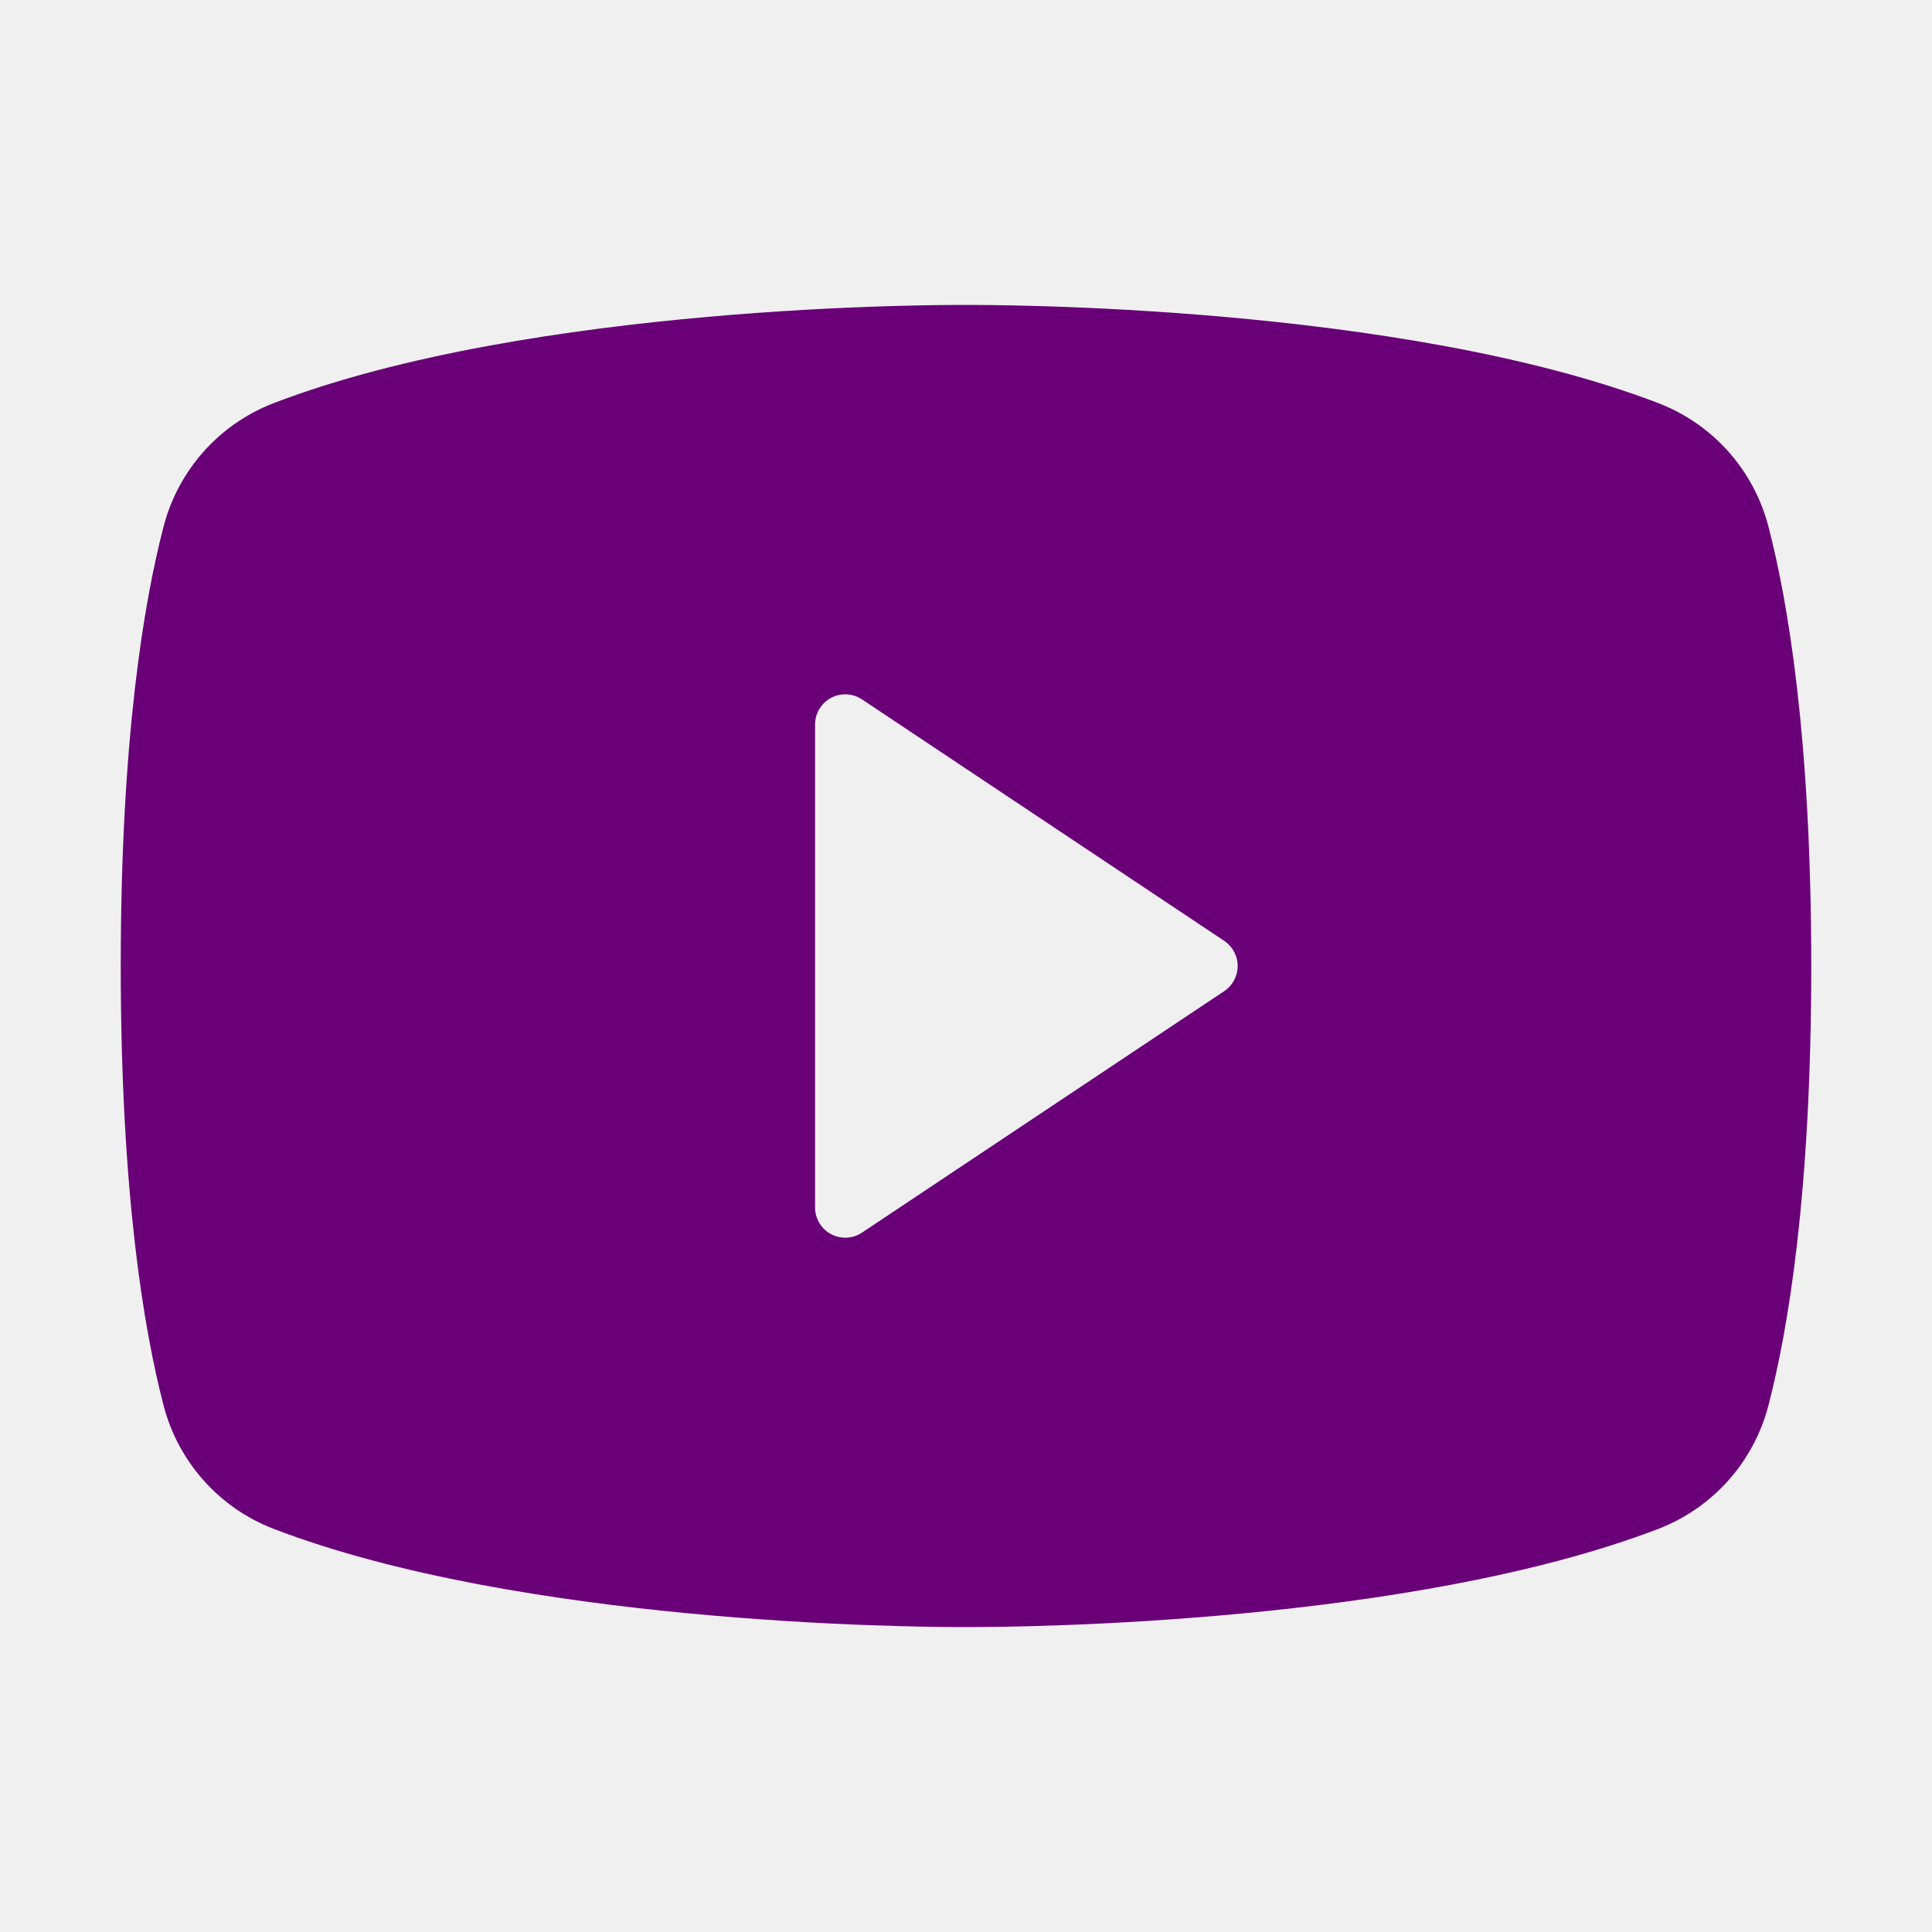
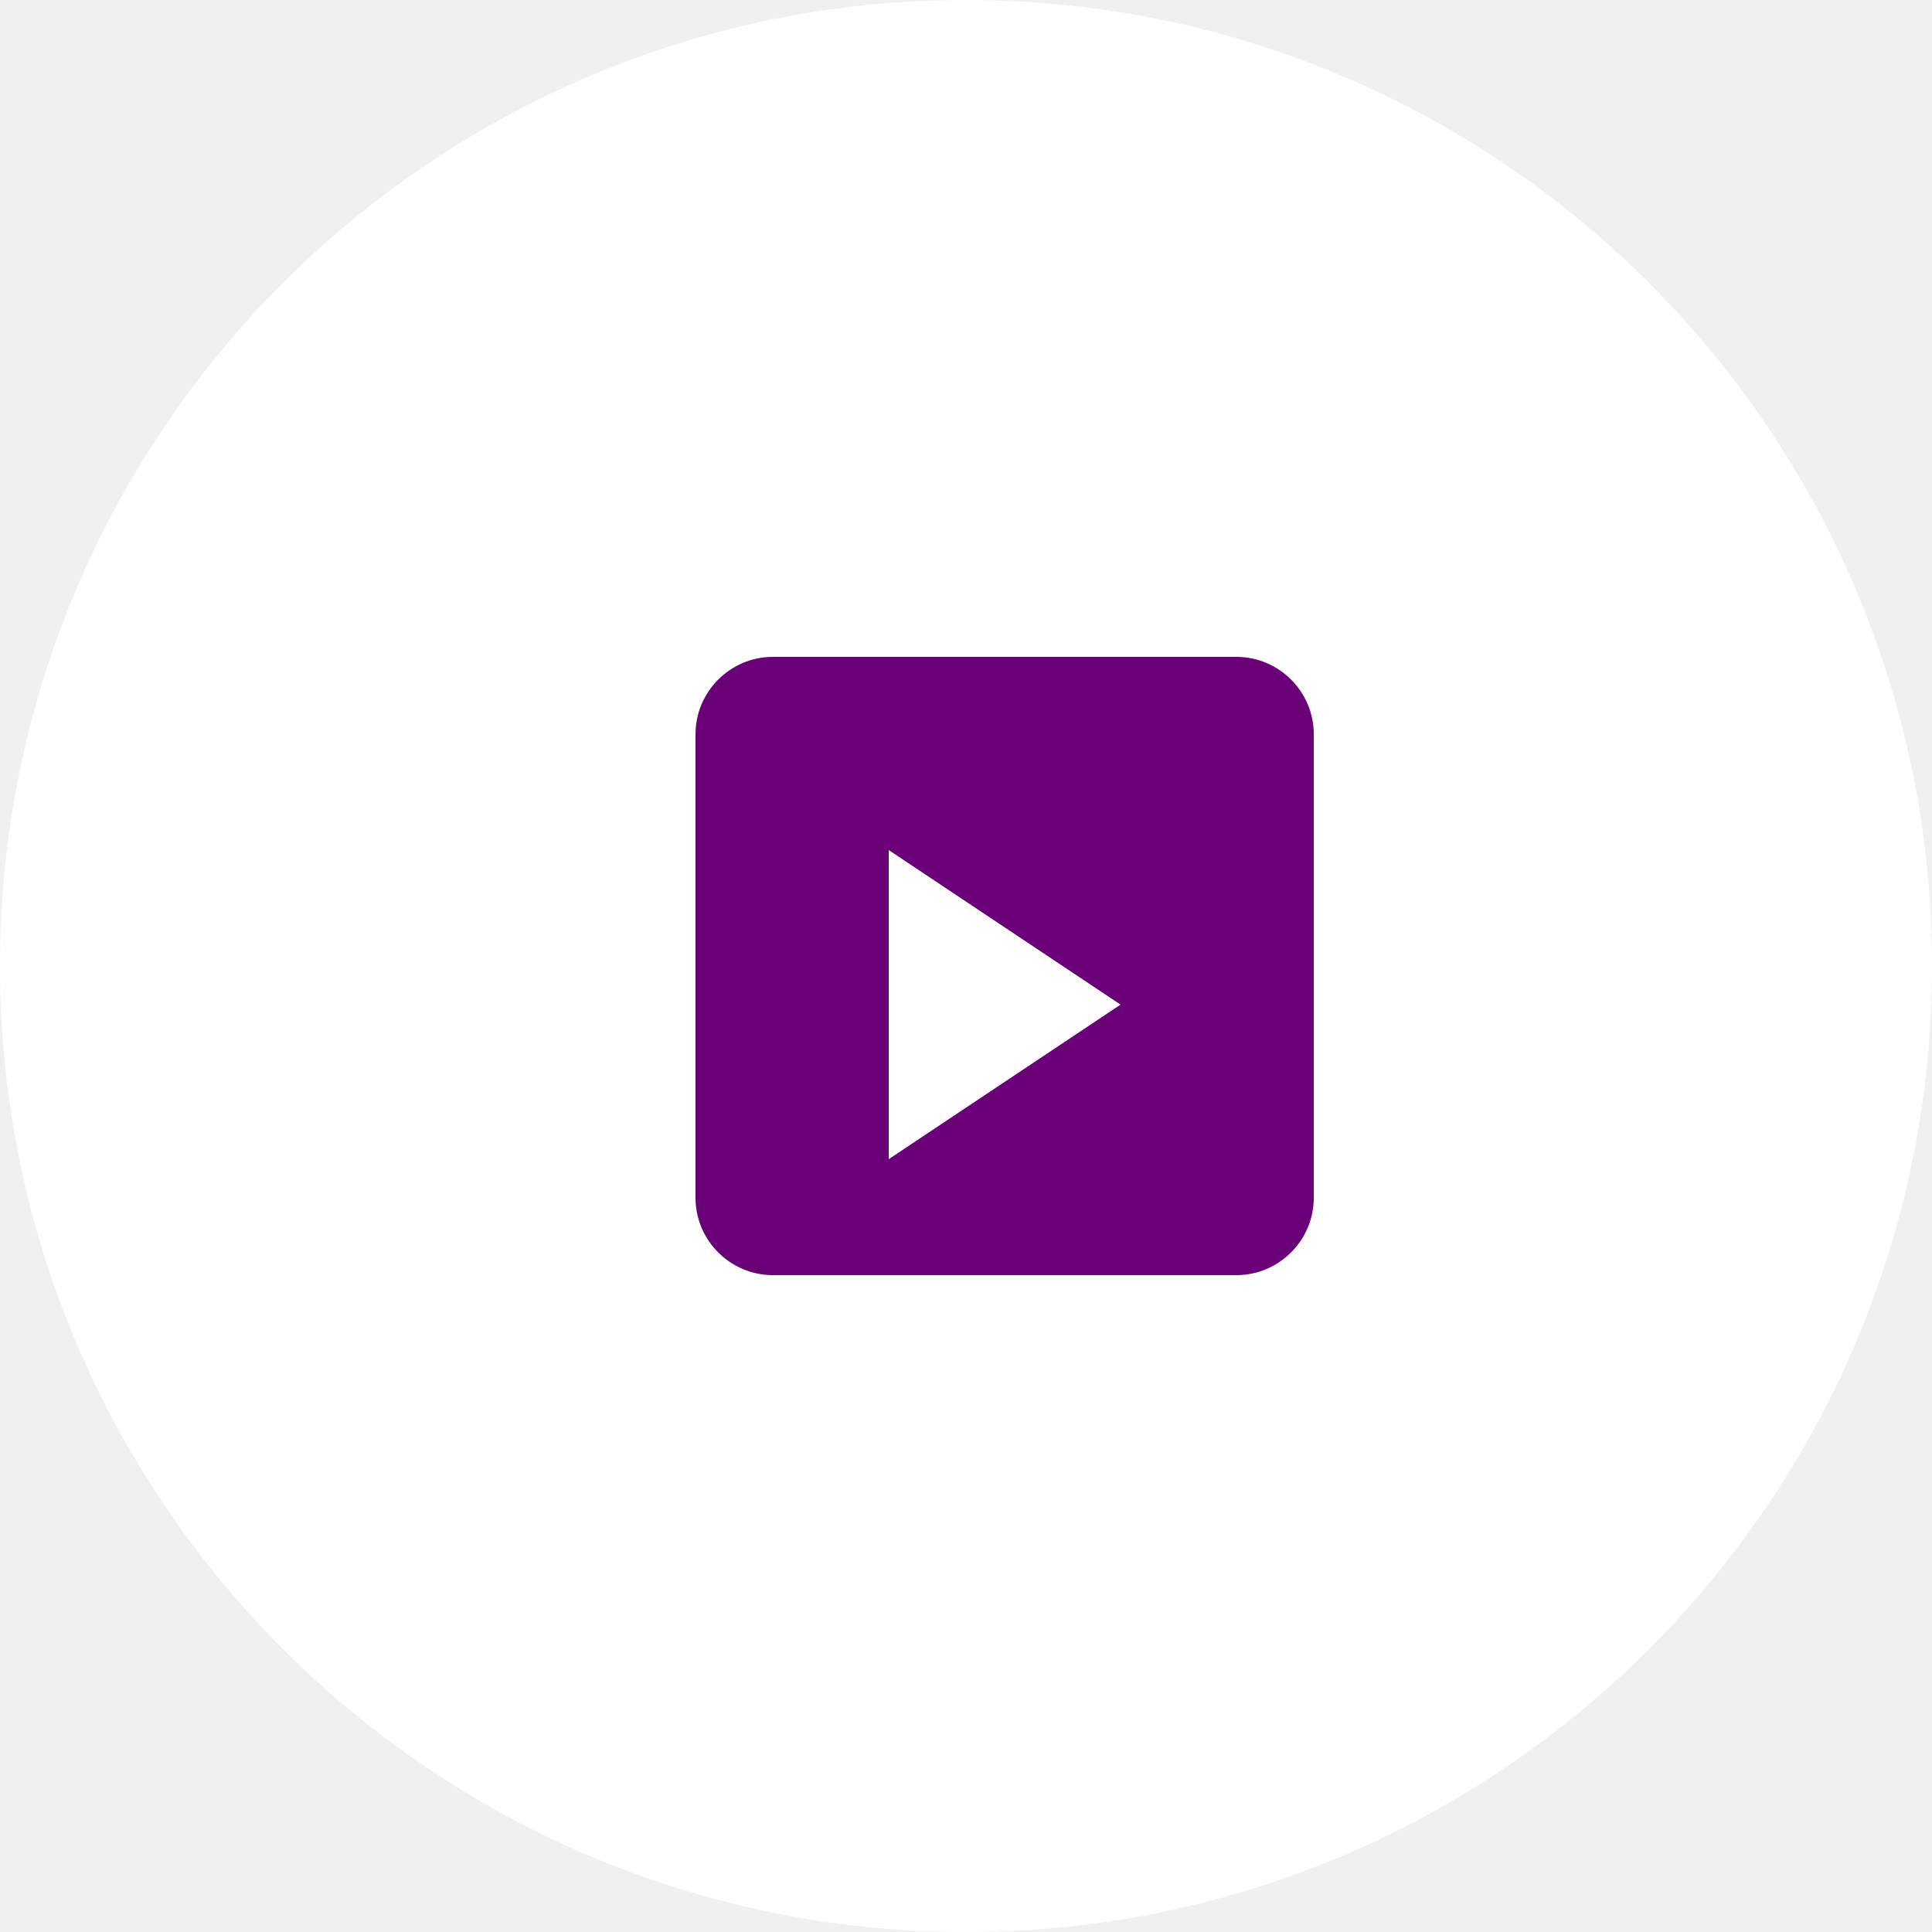
- <svg xmlns="http://www.w3.org/2000/svg" fill="#690078" width="800px" height="800px" viewBox="0 0 256 256" id="Flat">
-   <path d="M234.331,69.797a23.964,23.964,0,0,0-14.505-16.346C185.556,40.282,130.979,40.392,128,40.408c-2.978-.024-57.555-.126-91.825,13.043A23.964,23.964,0,0,0,21.67,69.796C19.083,79.727,16,97.886,16,128c0,30.114,3.083,48.272,5.669,58.203a23.964,23.964,0,0,0,14.505,16.346c32.806,12.607,84.222,13.045,91.167,13.045.621 0.0.697 0,1.317,0,6.951-0,58.362-.439,91.167-13.045a23.964,23.964,0,0,0,14.505-16.345C236.917,176.273,240,158.114,240,128,240,97.886,236.917,79.728,234.331,69.797Zm-72.112,61.531-48,32A4,4,0,0,1,108,160V96a4,4,0,0,1,6.219-3.328l48,32a4,4,0,0,1,0,6.656Z" />
+ <svg xmlns="http://www.w3.org/2000/svg" width="50" height="50" viewBox="0 0 50 50" fill="none">
+   <circle cx="25" cy="25" r="25" fill="white" />
+   <path d="M20 17C18.9 17 18 17.9 18 19V31C18 32.1 18.9 33 20 33H32C33.1 33 34 32.1 34 31V19C34 17.9 33.1 17 32 17H20Z" fill="#690078" />
+   <path d="M23 22V30L29 26L23 22Z" fill="white" />
</svg>
